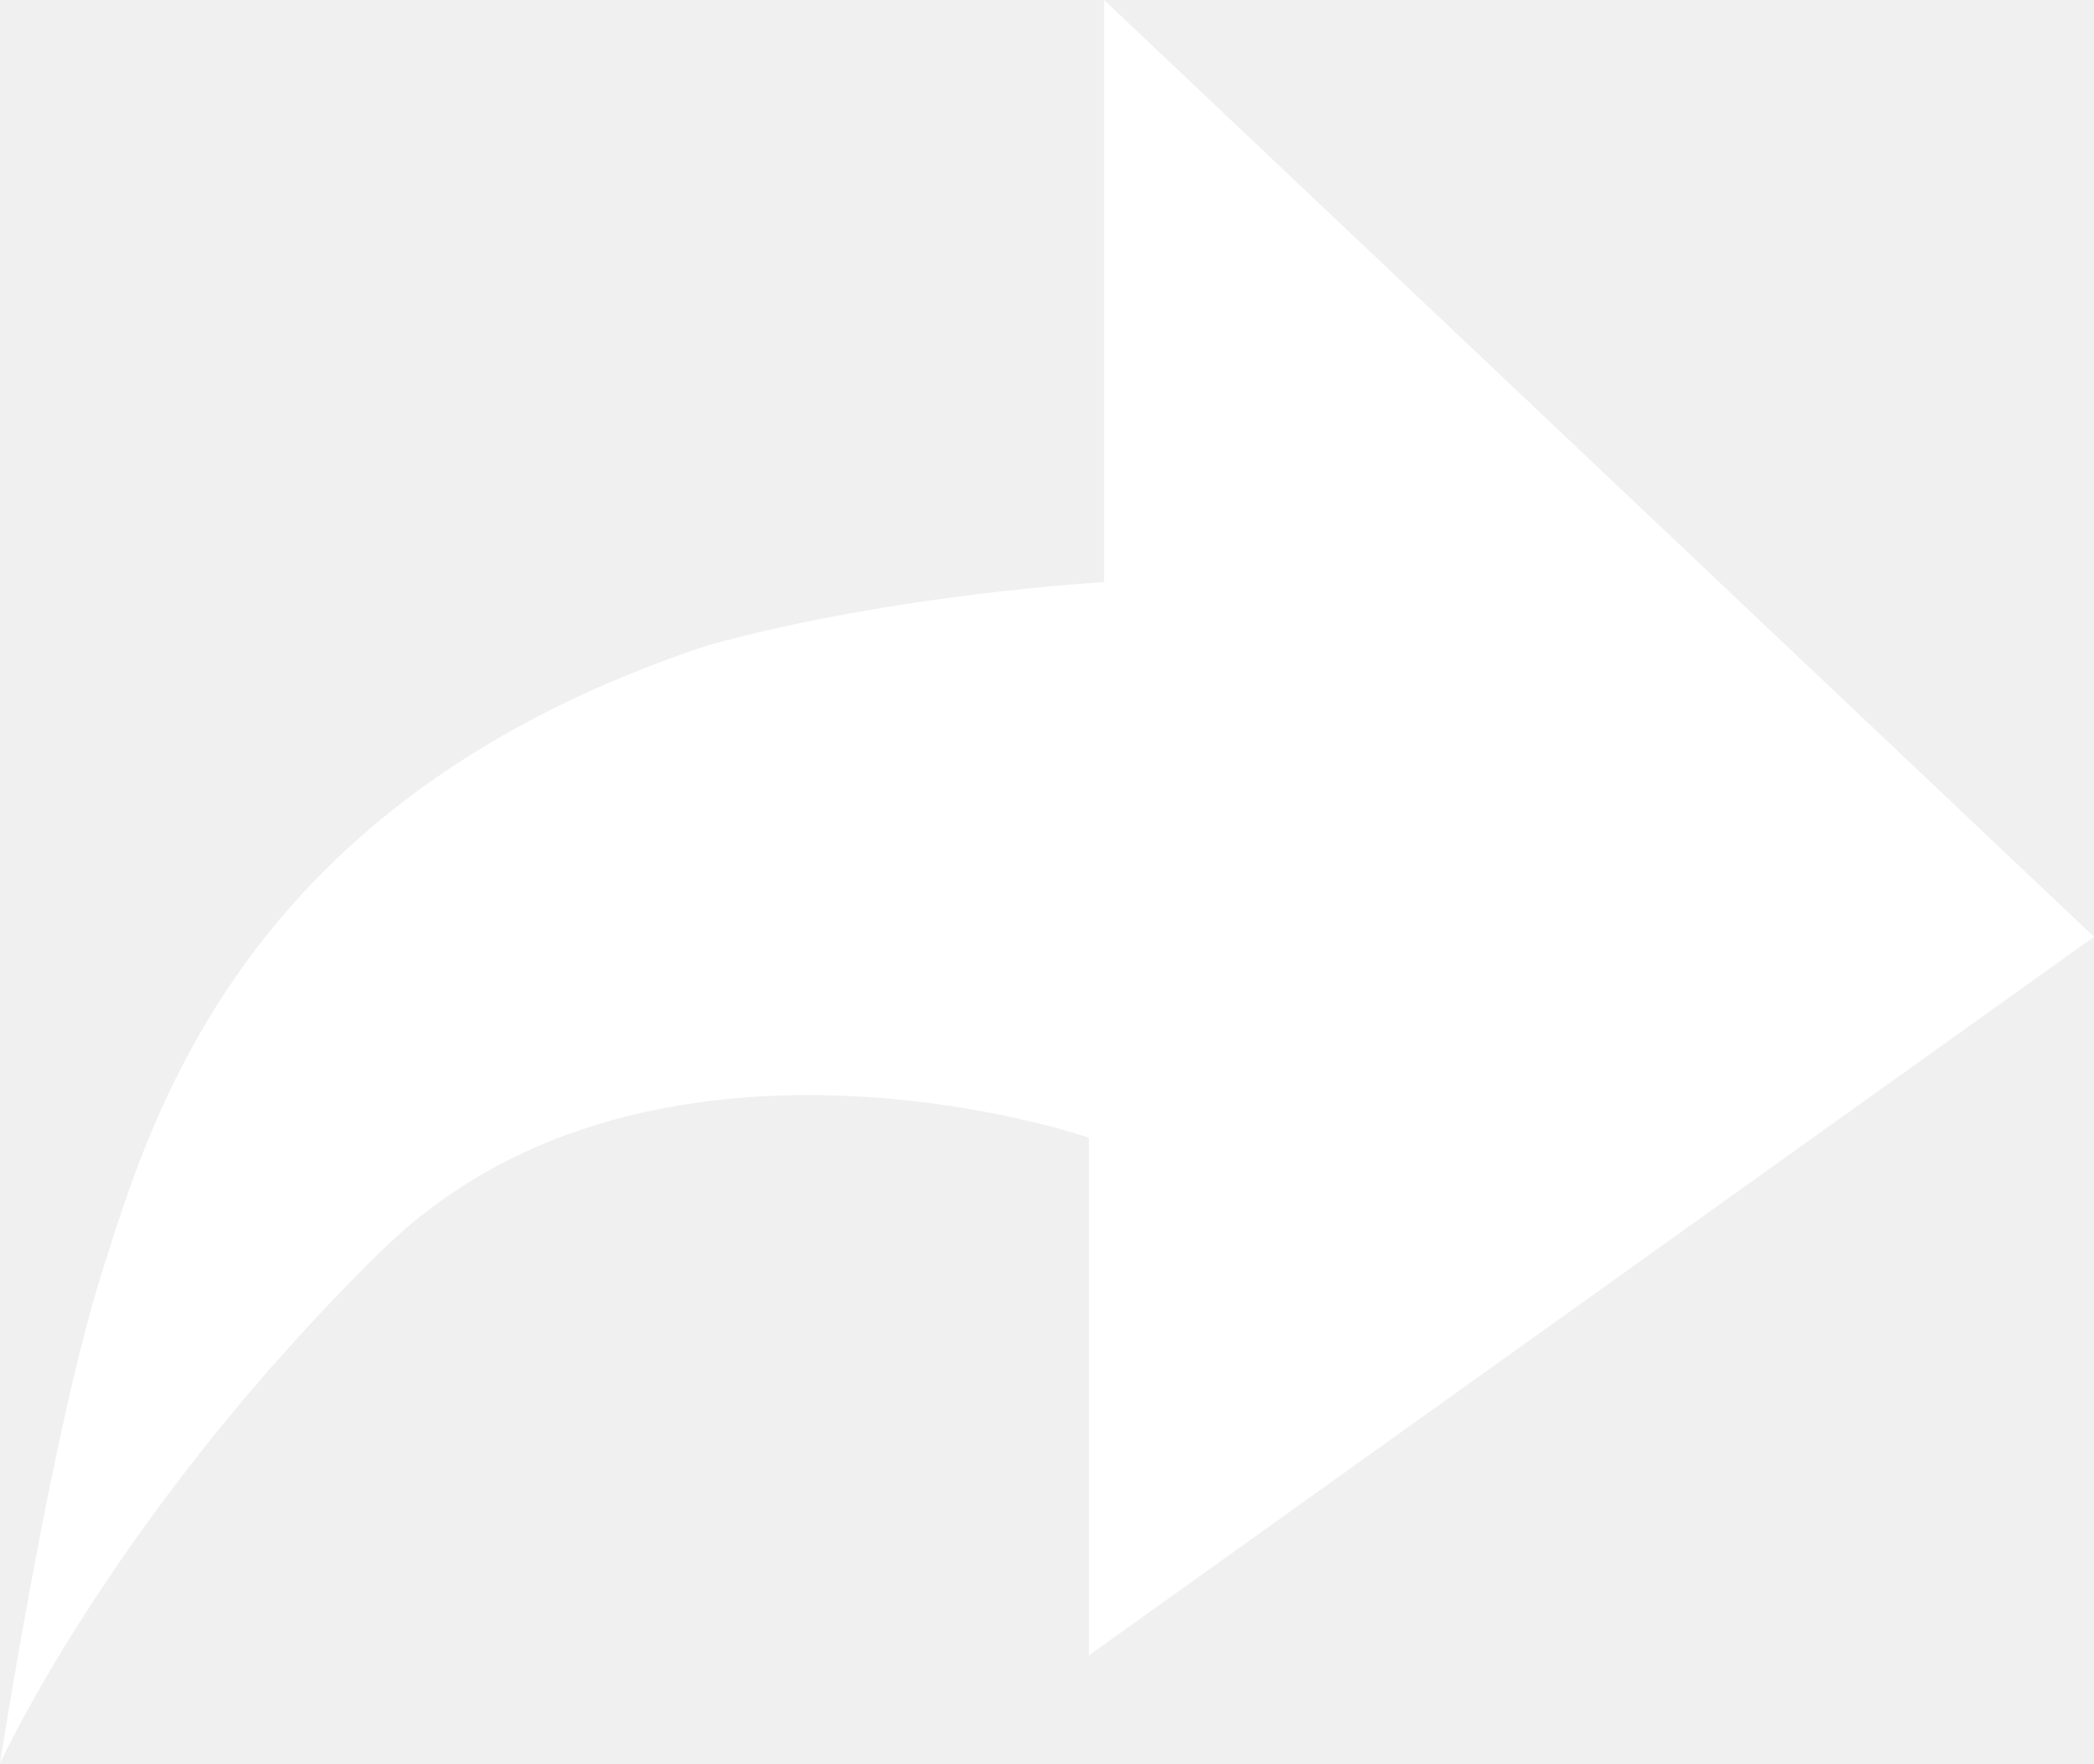
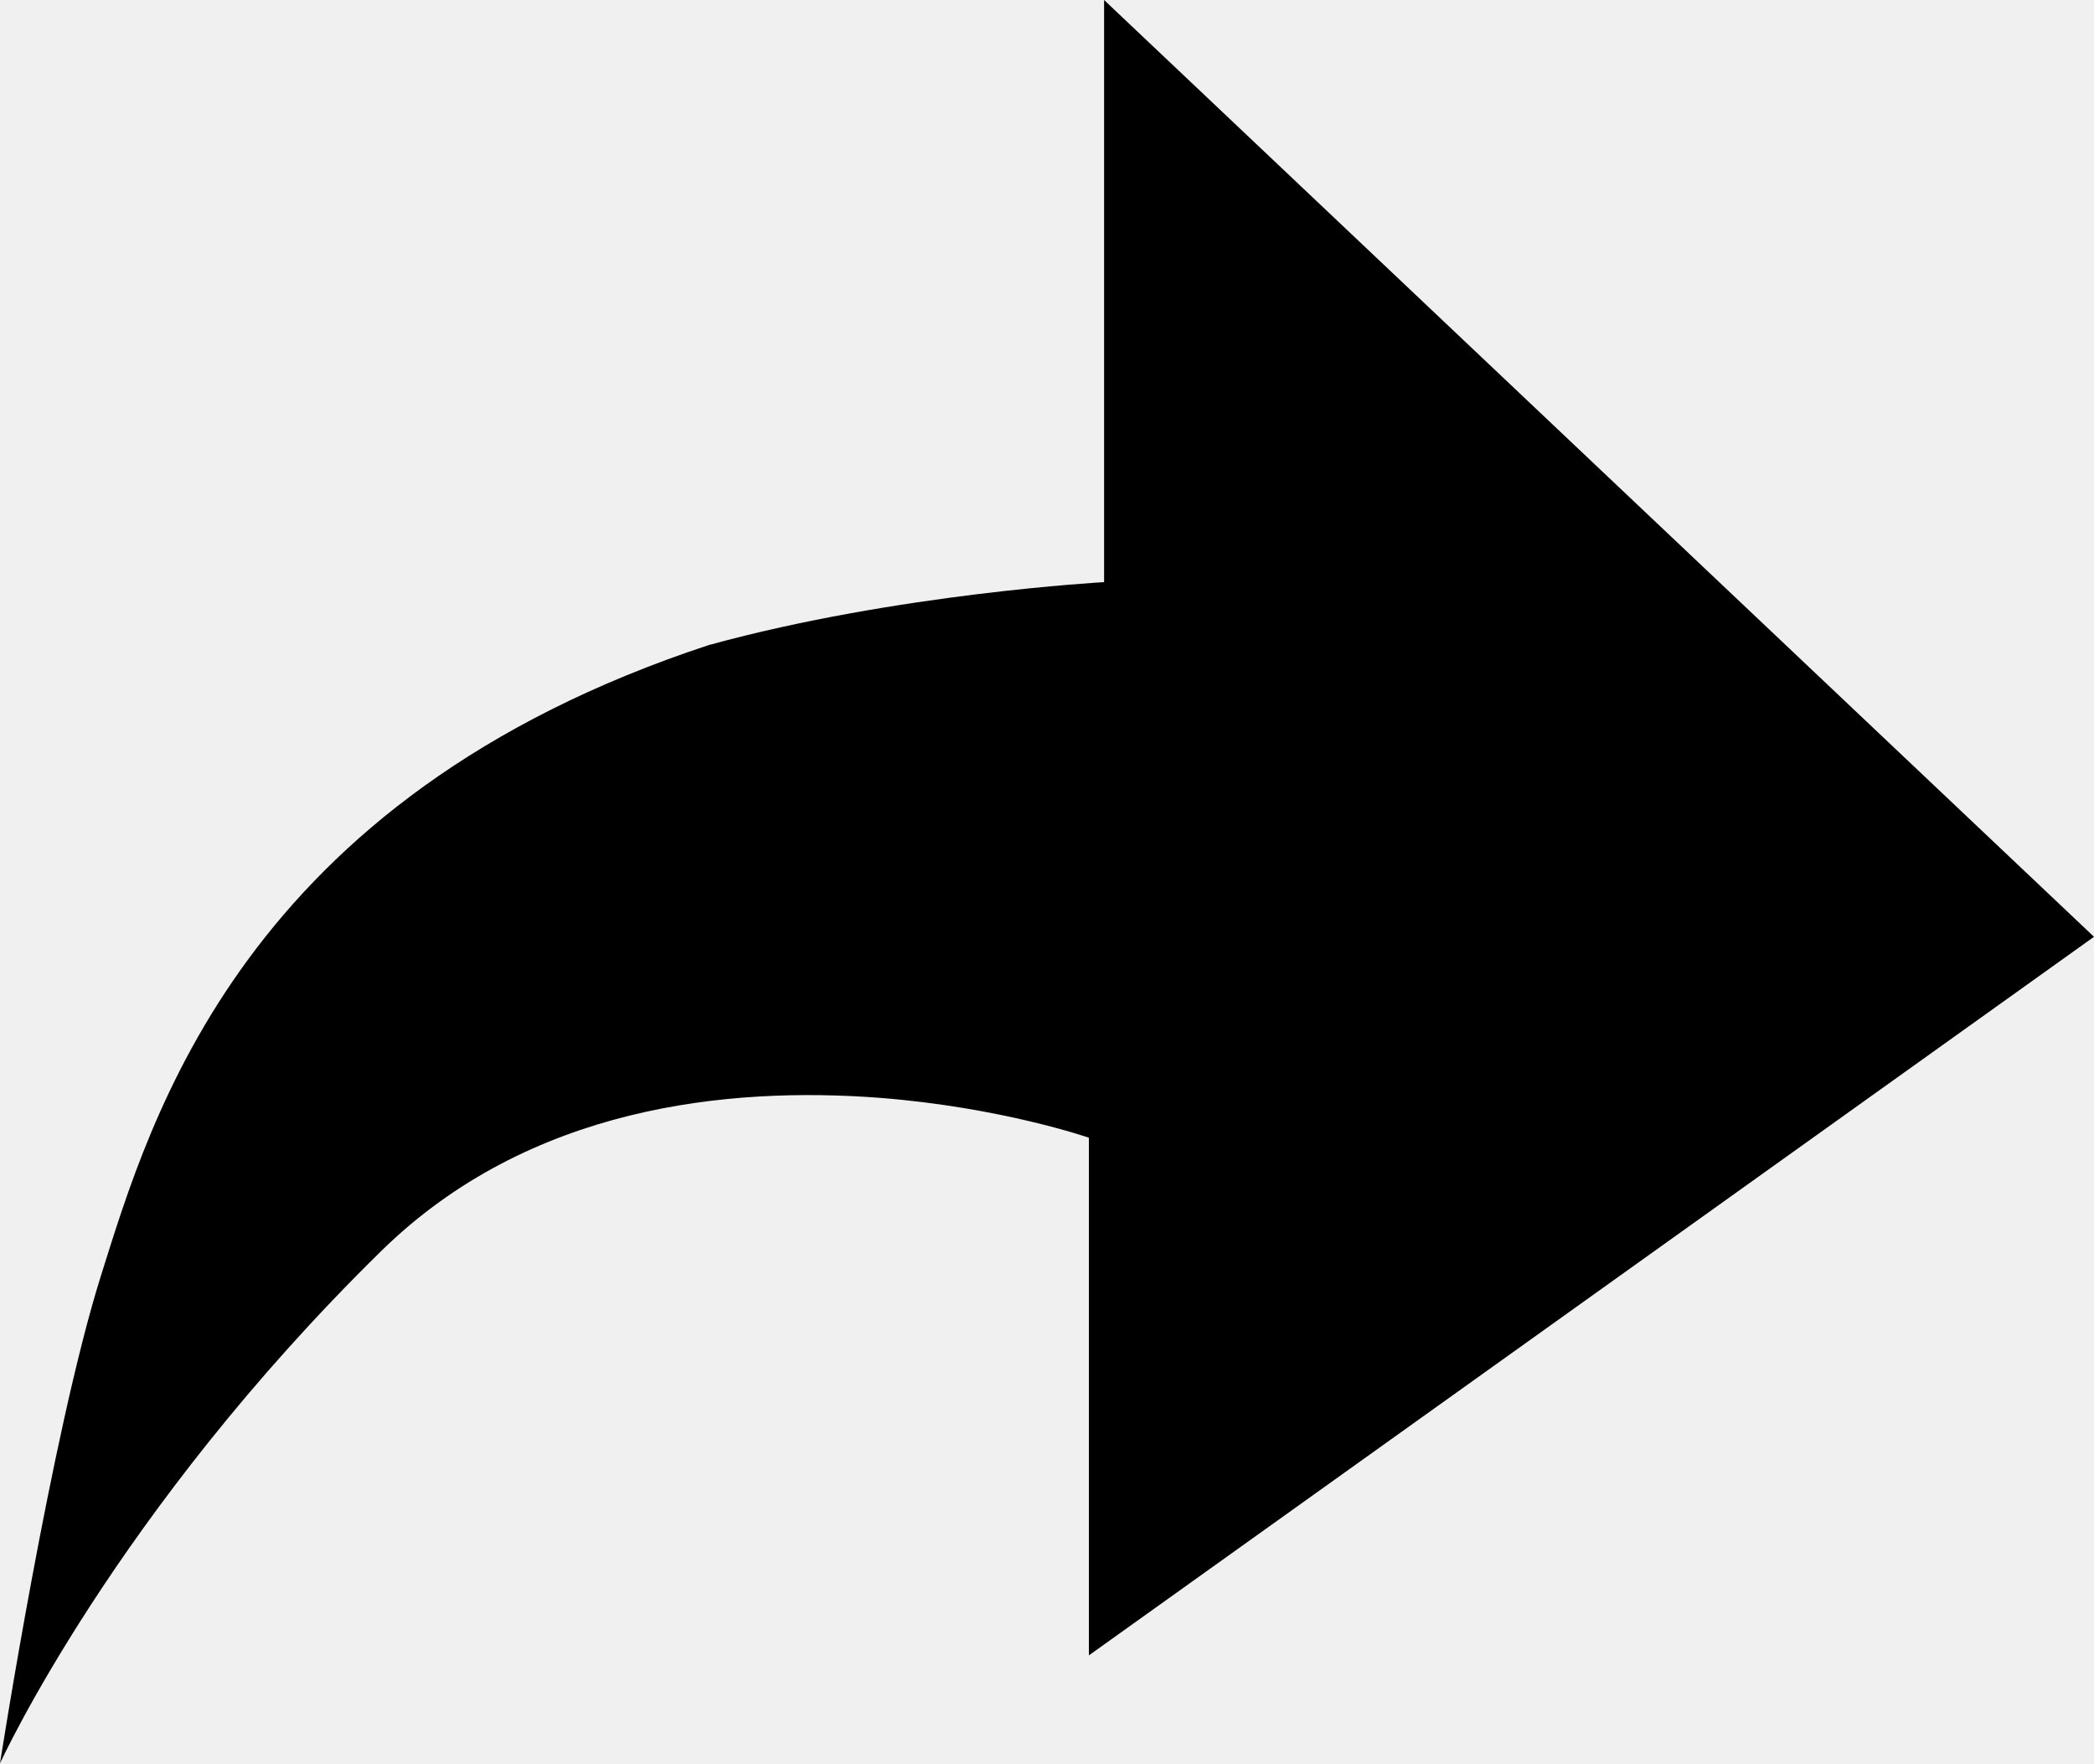
- <svg xmlns="http://www.w3.org/2000/svg" width="19" height="16" viewBox="0 0 19 16">
-   <path d="M6.443 5.85c1.692-.465 3.575-.568 3.575-.568V0L19 8.5l-9.12 6.52v-4.697s-.795-.276-1.9-.362c-1.365-.103-3.178.07-4.525 1.394C1.036 13.729 0 16 0 16s.466-2.994.915-4.422c.45-1.427 1.279-4.335 5.528-5.729z" fill="#FFF" fill-rule="evenodd" />
+ <svg xmlns="http://www.w3.org/2000/svg" viewBox="0 0 19 16">
+   <path d="M6.443 5.85c1.692-.465 3.575-.568 3.575-.568V0L19 8.5l-9.12 6.52v-4.697s-.795-.276-1.9-.362c-1.365-.103-3.178.07-4.525 1.394C1.036 13.729 0 16 0 16s.466-2.994.915-4.422c.45-1.427 1.279-4.335 5.528-5.729z" fill-rule="evenodd" />
</svg>
